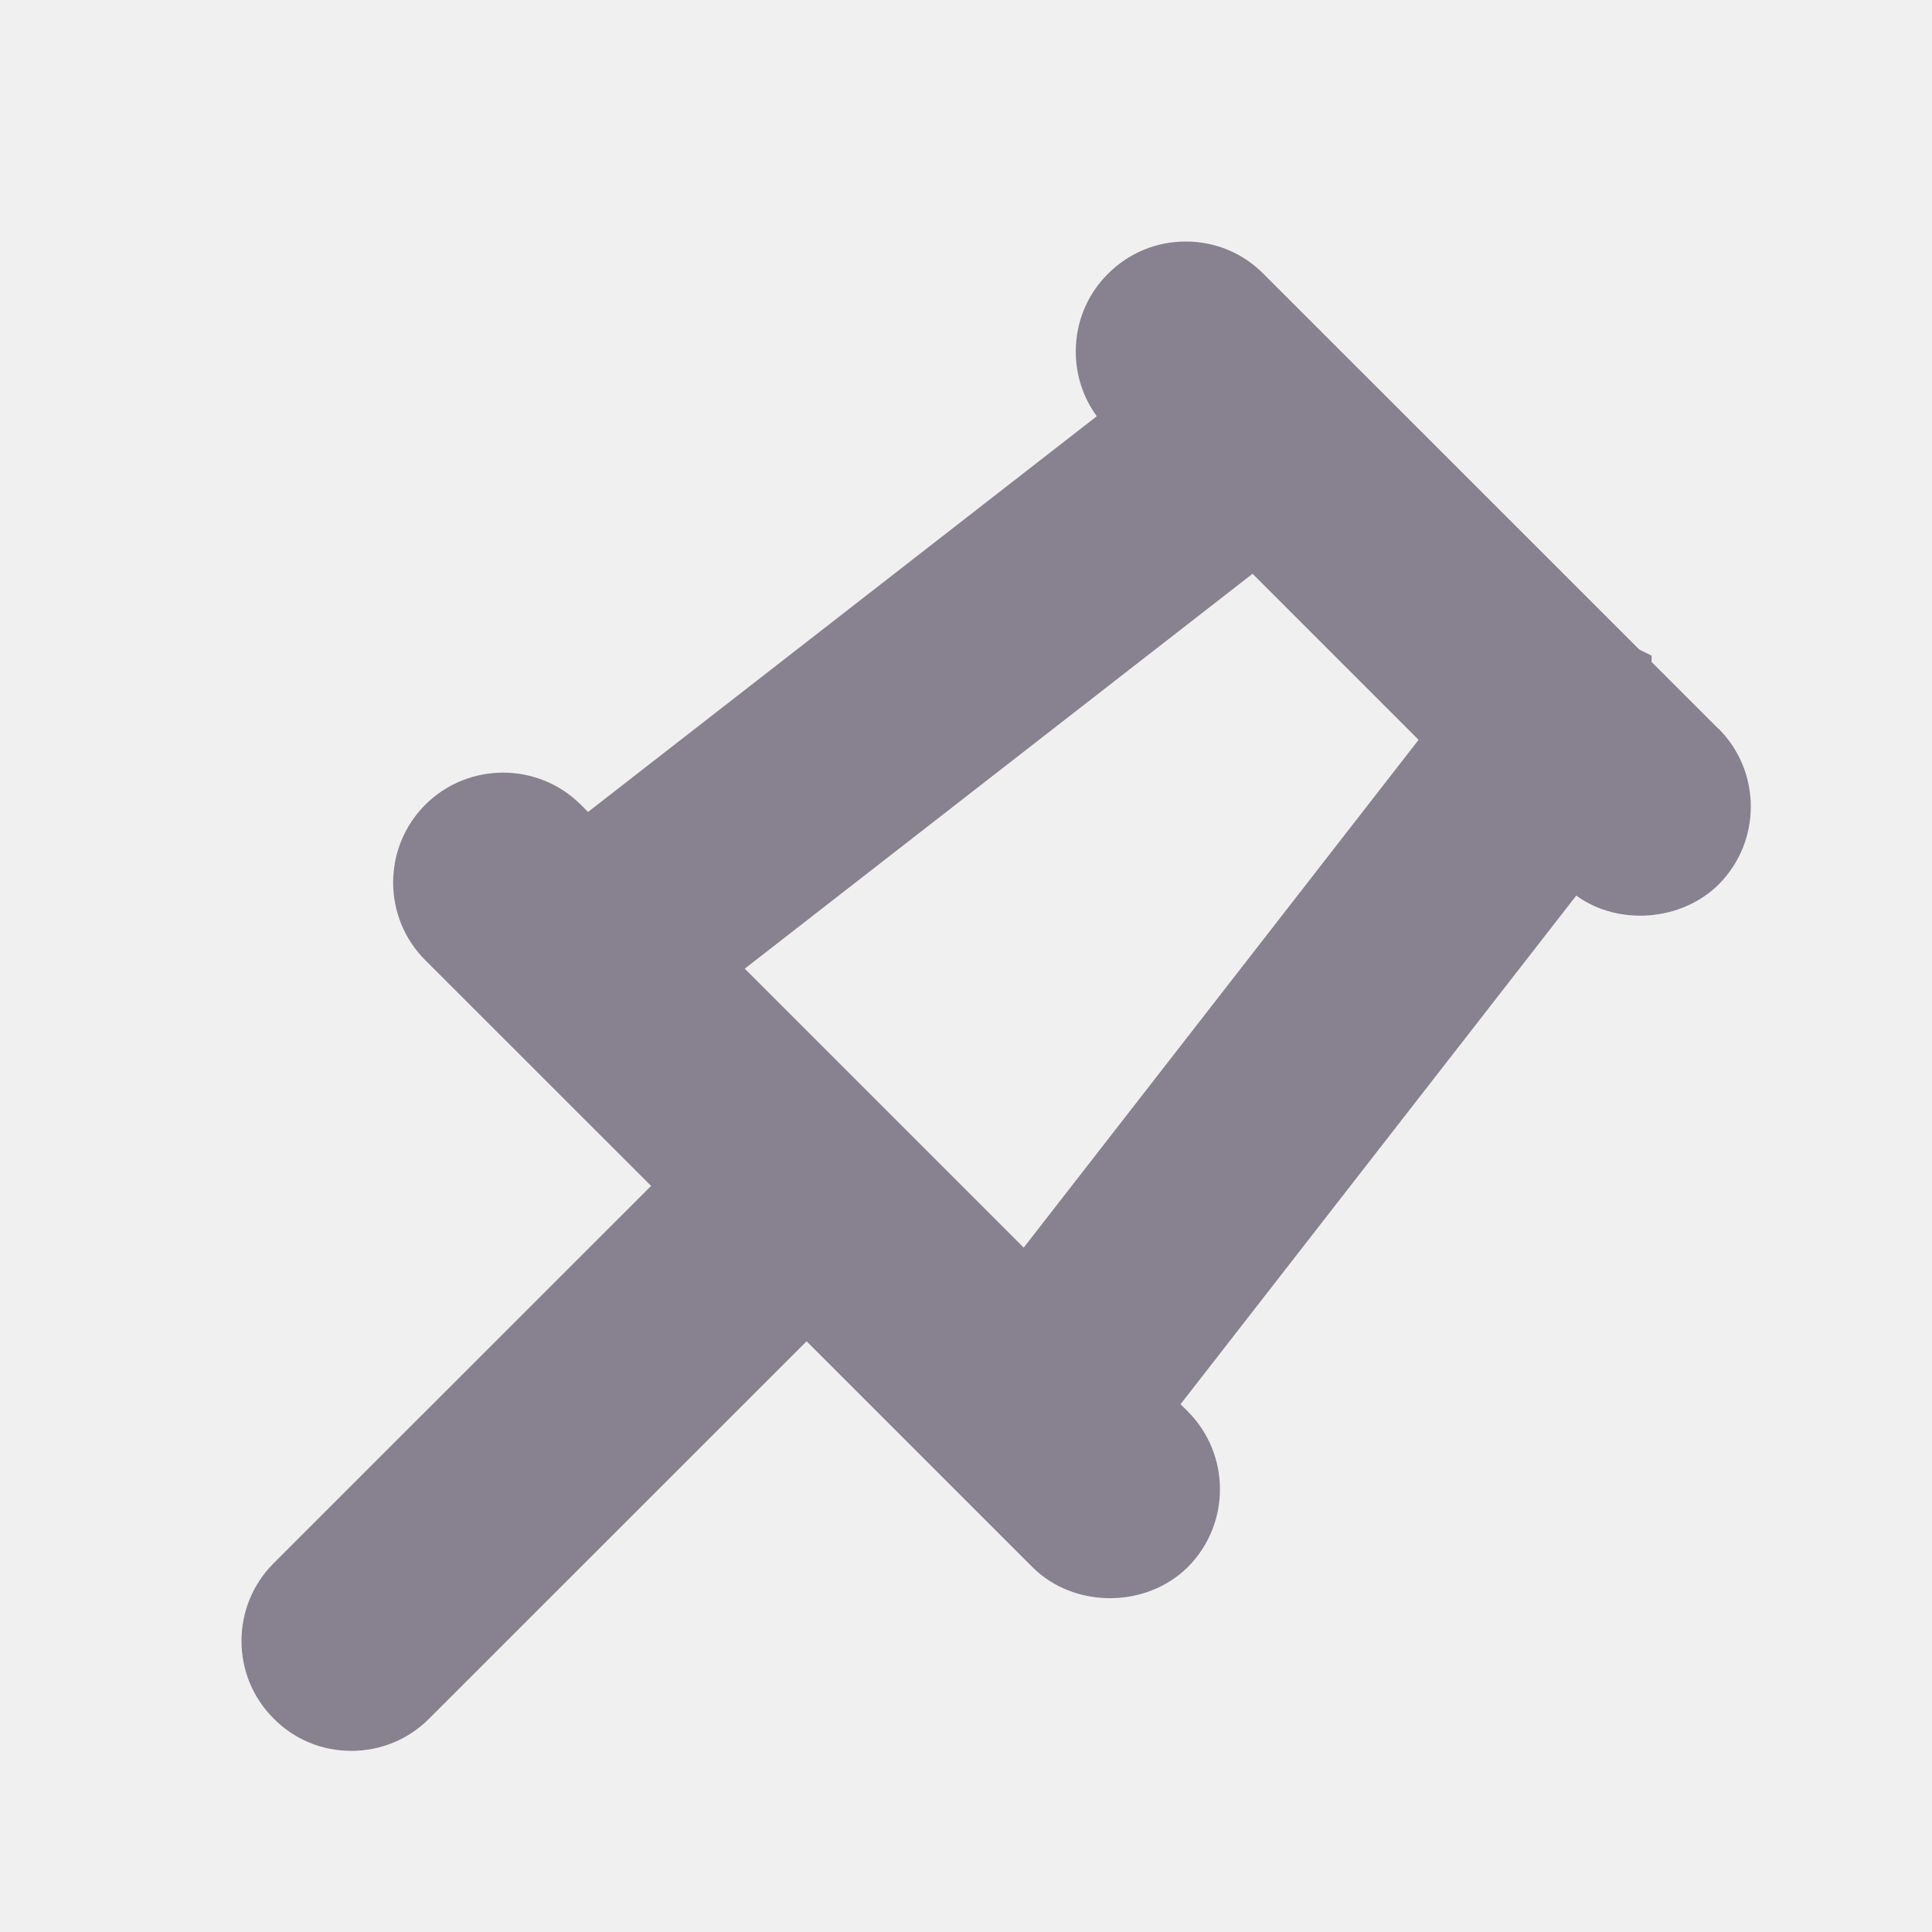
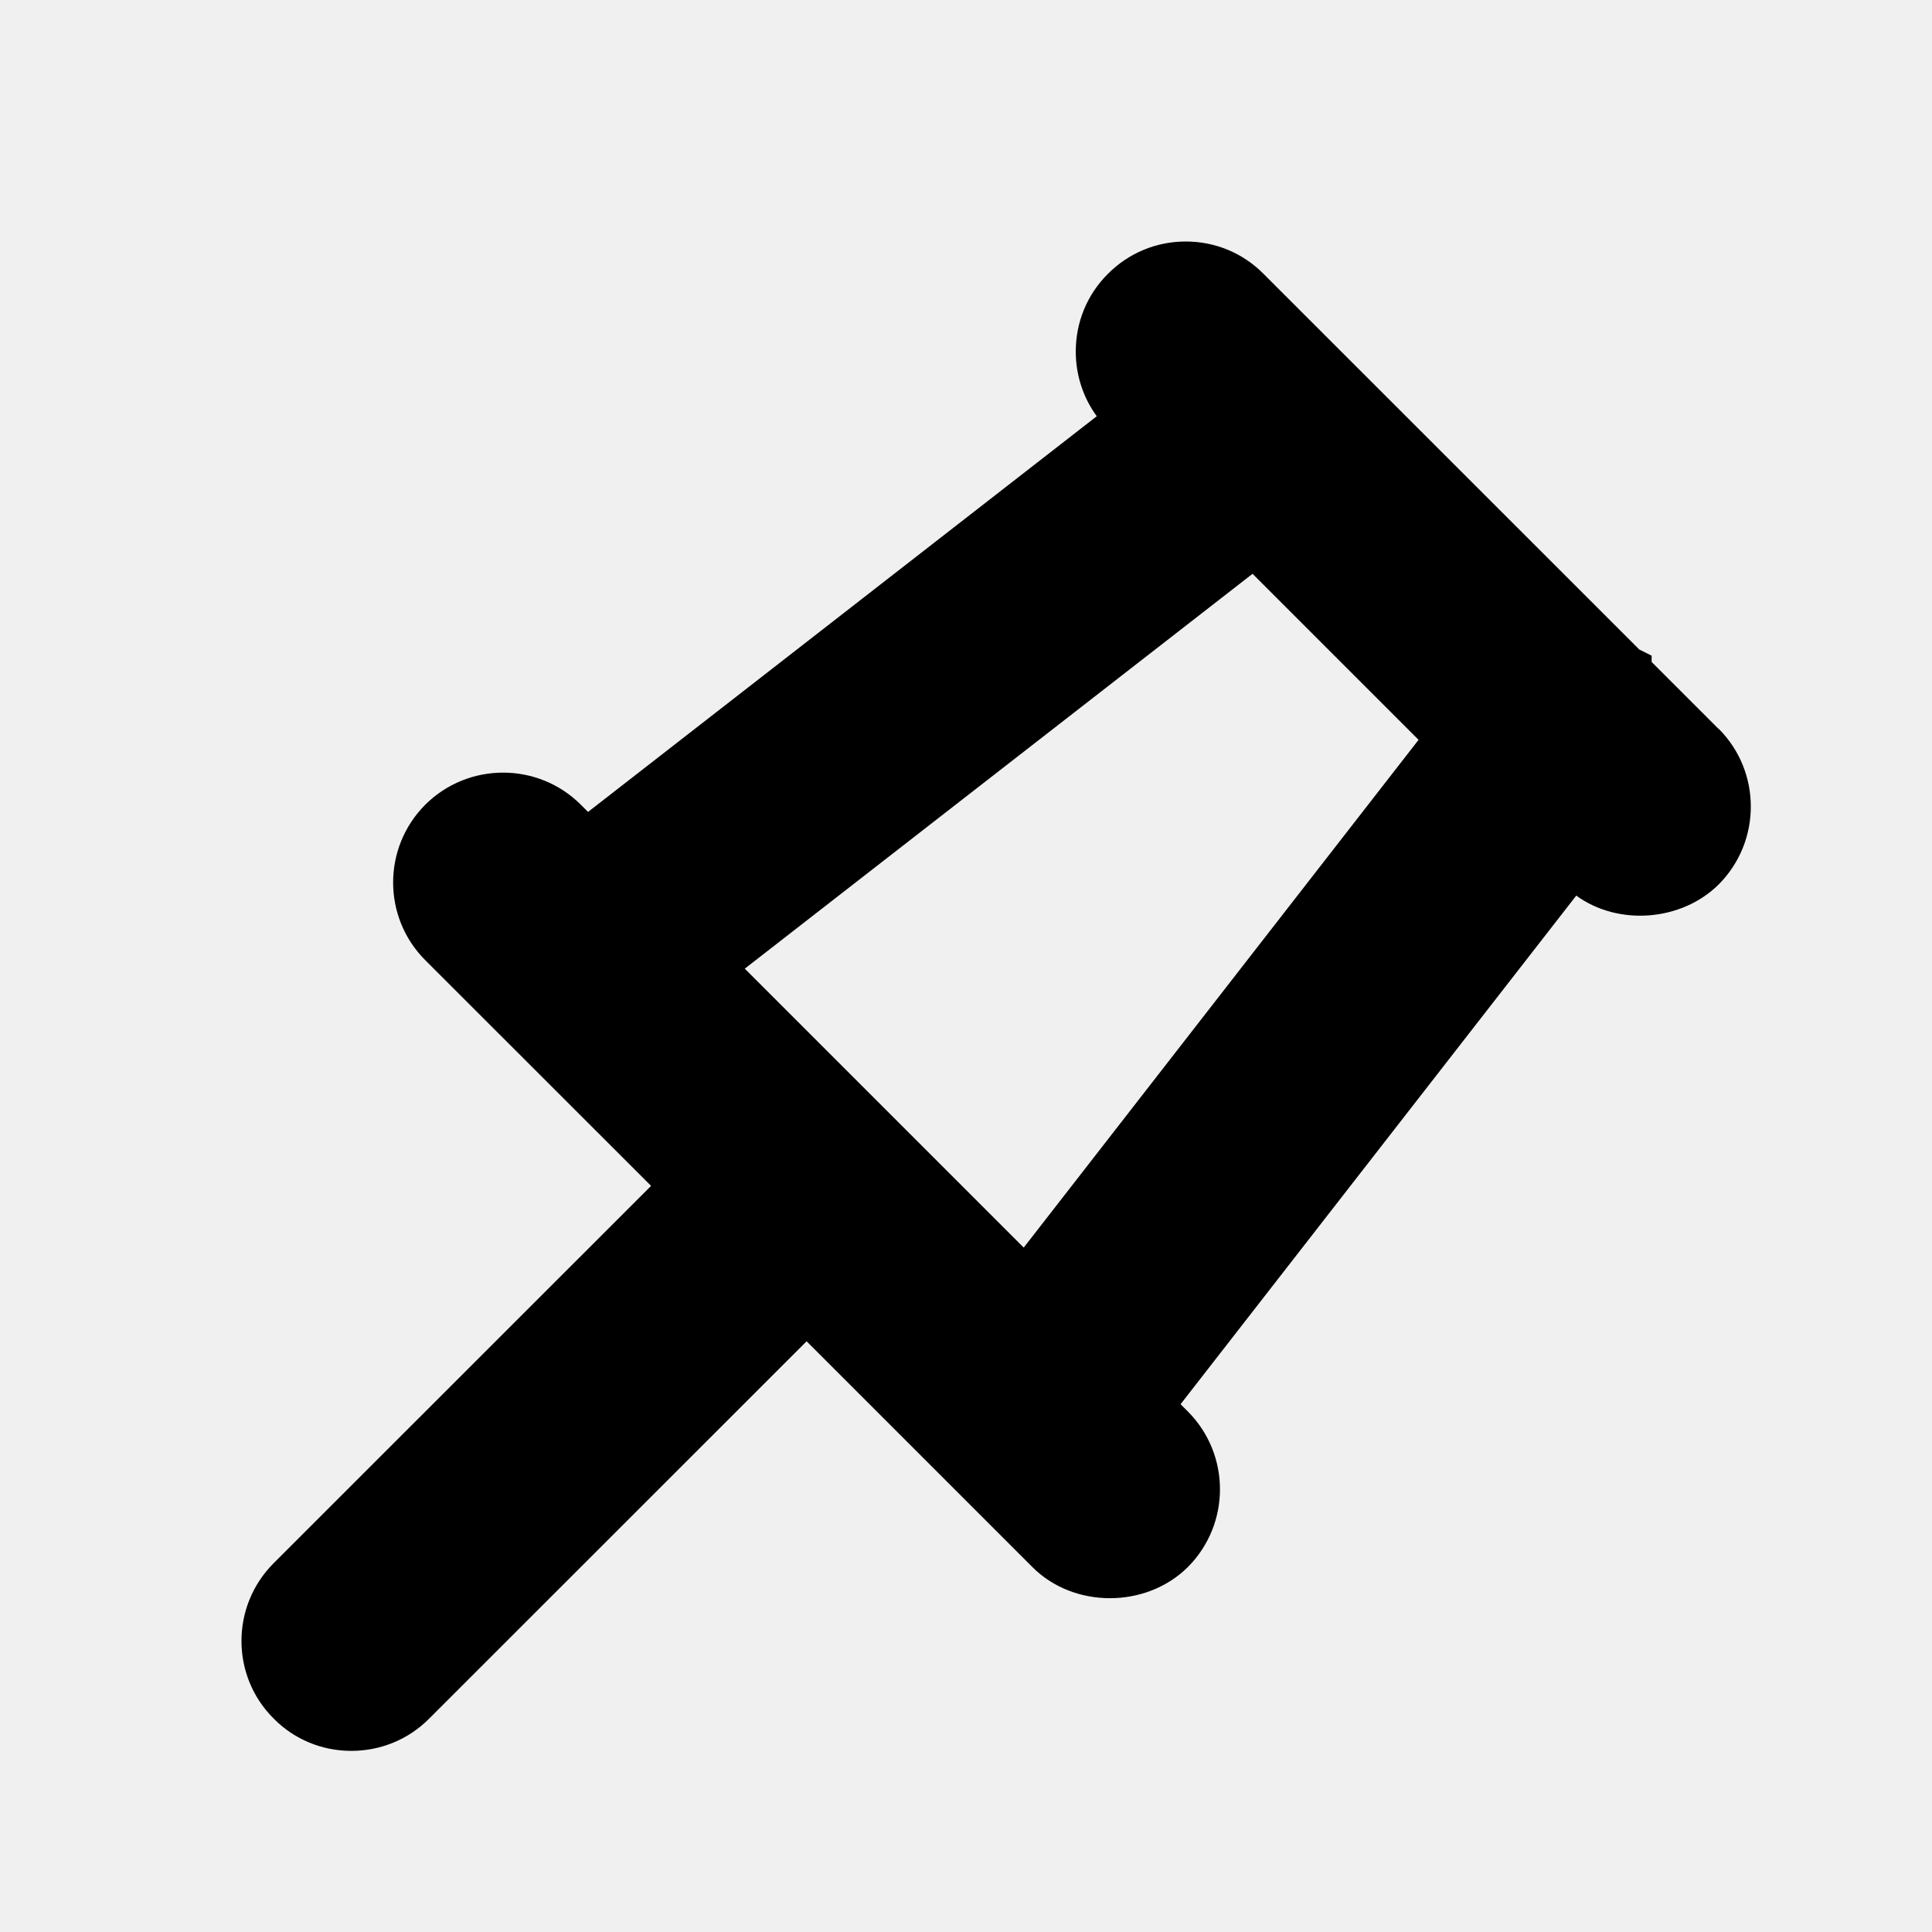
- <svg xmlns="http://www.w3.org/2000/svg" xmlns:xlink="http://www.w3.org/1999/xlink" width="16" height="16" viewBox="0 0 16 16">
-   <defs>
-     <path id="prefix__a" d="M9.748 4.127l-3.27 4.205-2.31-2.31 4.205-3.27 1.375 1.375zm2.484-.091l-.554-.554V3.43l-.102-.051L8.463.267C8.293.095 8.063 0 7.82 0c-.244 0-.472.095-.644.267-.173.172-.267.401-.267.644 0 .195.061.382.174.536L2.87 4.724l-.06-.06c-.355-.354-.932-.354-1.288 0-.355.356-.355.933 0 1.288l1.87 1.869-3.126 3.125c-.355.355-.355.933 0 1.286.17.173.4.268.643.268.244 0 .474-.095.645-.267L4.68 9.108l1.87 1.87c.342.343.94.344 1.287 0 .355-.356.355-.933 0-1.289l-.06-.06 3.277-4.212c.345.252.87.215 1.18-.093.354-.356.354-.933 0-1.288z" />
-   </defs>
-   <g fill="none" fill-rule="evenodd" transform="translate(2 2)">
-     <mask id="prefix__b" fill="#fff">
-       <use xlink:href="#prefix__a" />
-     </mask>
-     <use fill="#FFF" xlink:href="#prefix__a" />
-     <g fill="#878190" mask="url(#prefix__b)">
-       <path d="M0 0H16V16H0z" transform="translate(-2 -2)" />
-     </g>
-   </g>
+ <svg xmlns="http://www.w3.org/2000/svg" width="16" height="16" viewBox="-2 -2 16 16">
+   <path id="prefix__a" d="M9.748 4.127l-3.27 4.205-2.31-2.31 4.205-3.27 1.375 1.375zm2.484-.091l-.554-.554V3.43l-.102-.051L8.463.267C8.293.095 8.063 0 7.82 0c-.244 0-.472.095-.644.267-.173.172-.267.401-.267.644 0 .195.061.382.174.536L2.87 4.724l-.06-.06c-.355-.354-.932-.354-1.288 0-.355.356-.355.933 0 1.288l1.87 1.869-3.126 3.125c-.355.355-.355.933 0 1.286.17.173.4.268.643.268.244 0 .474-.095.645-.267L4.68 9.108l1.87 1.87c.342.343.94.344 1.287 0 .355-.356.355-.933 0-1.289l-.06-.06 3.277-4.212c.345.252.87.215 1.18-.093.354-.356.354-.933 0-1.288z" />
</svg>
